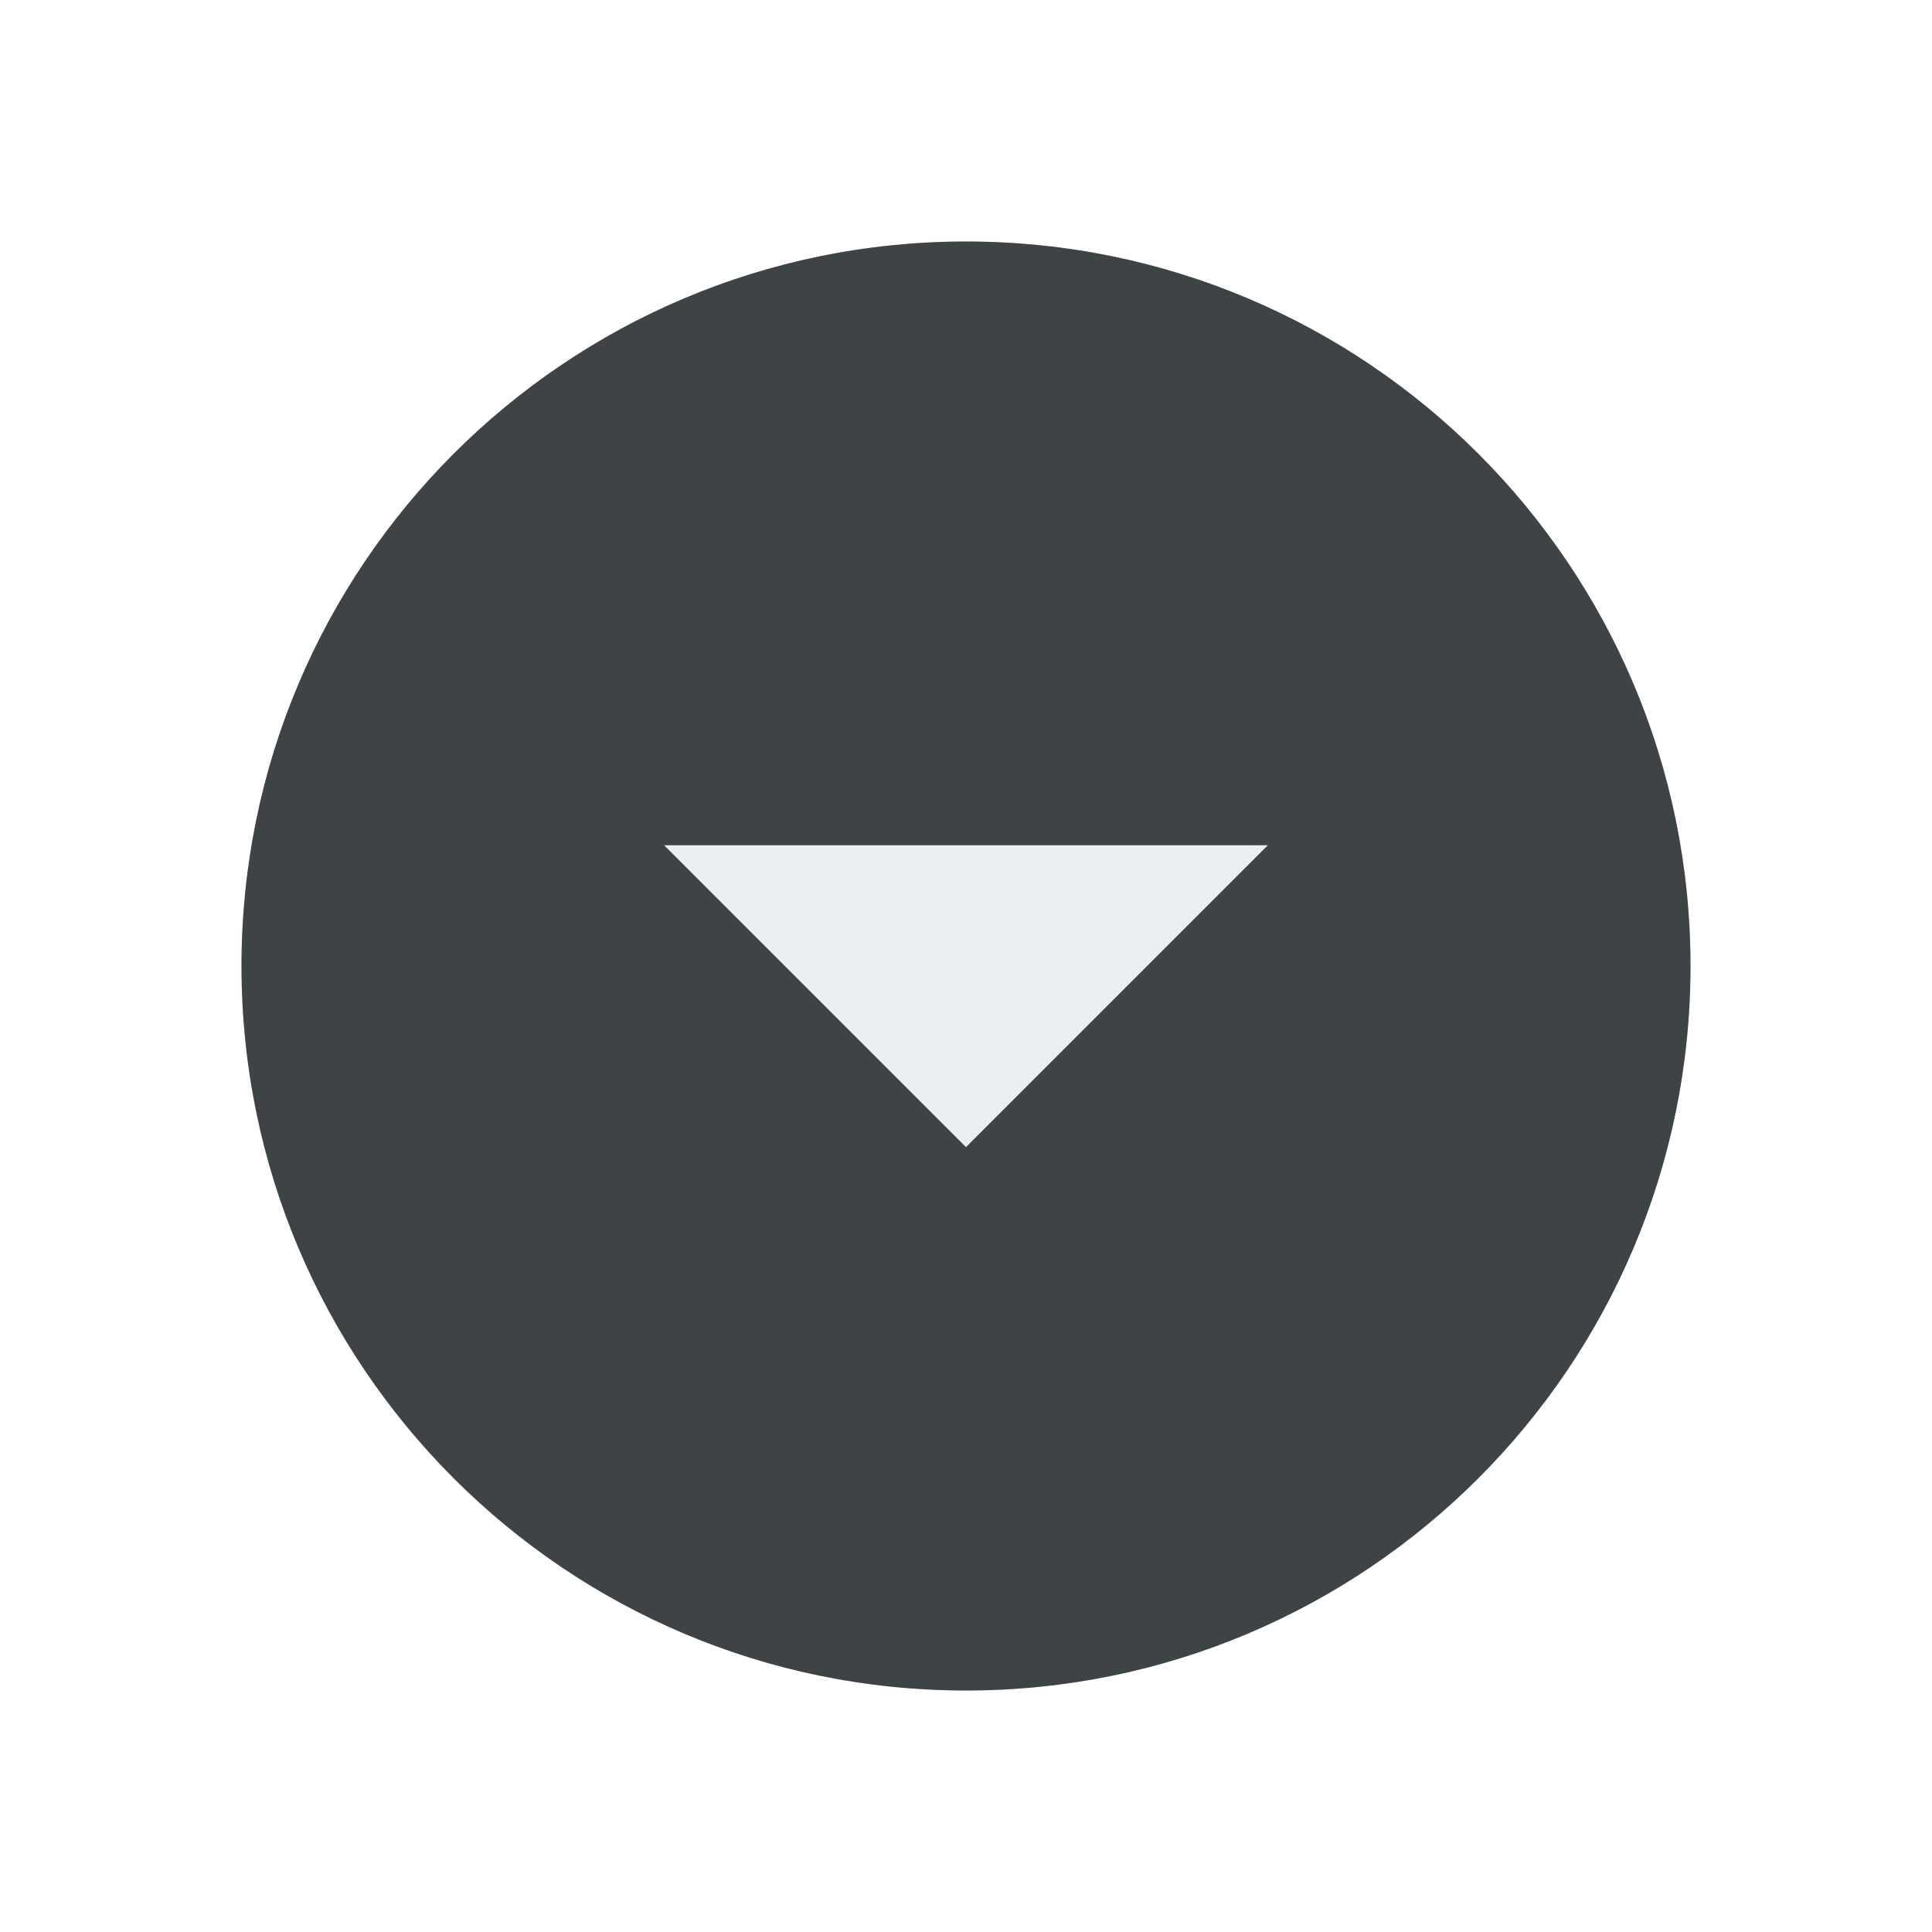
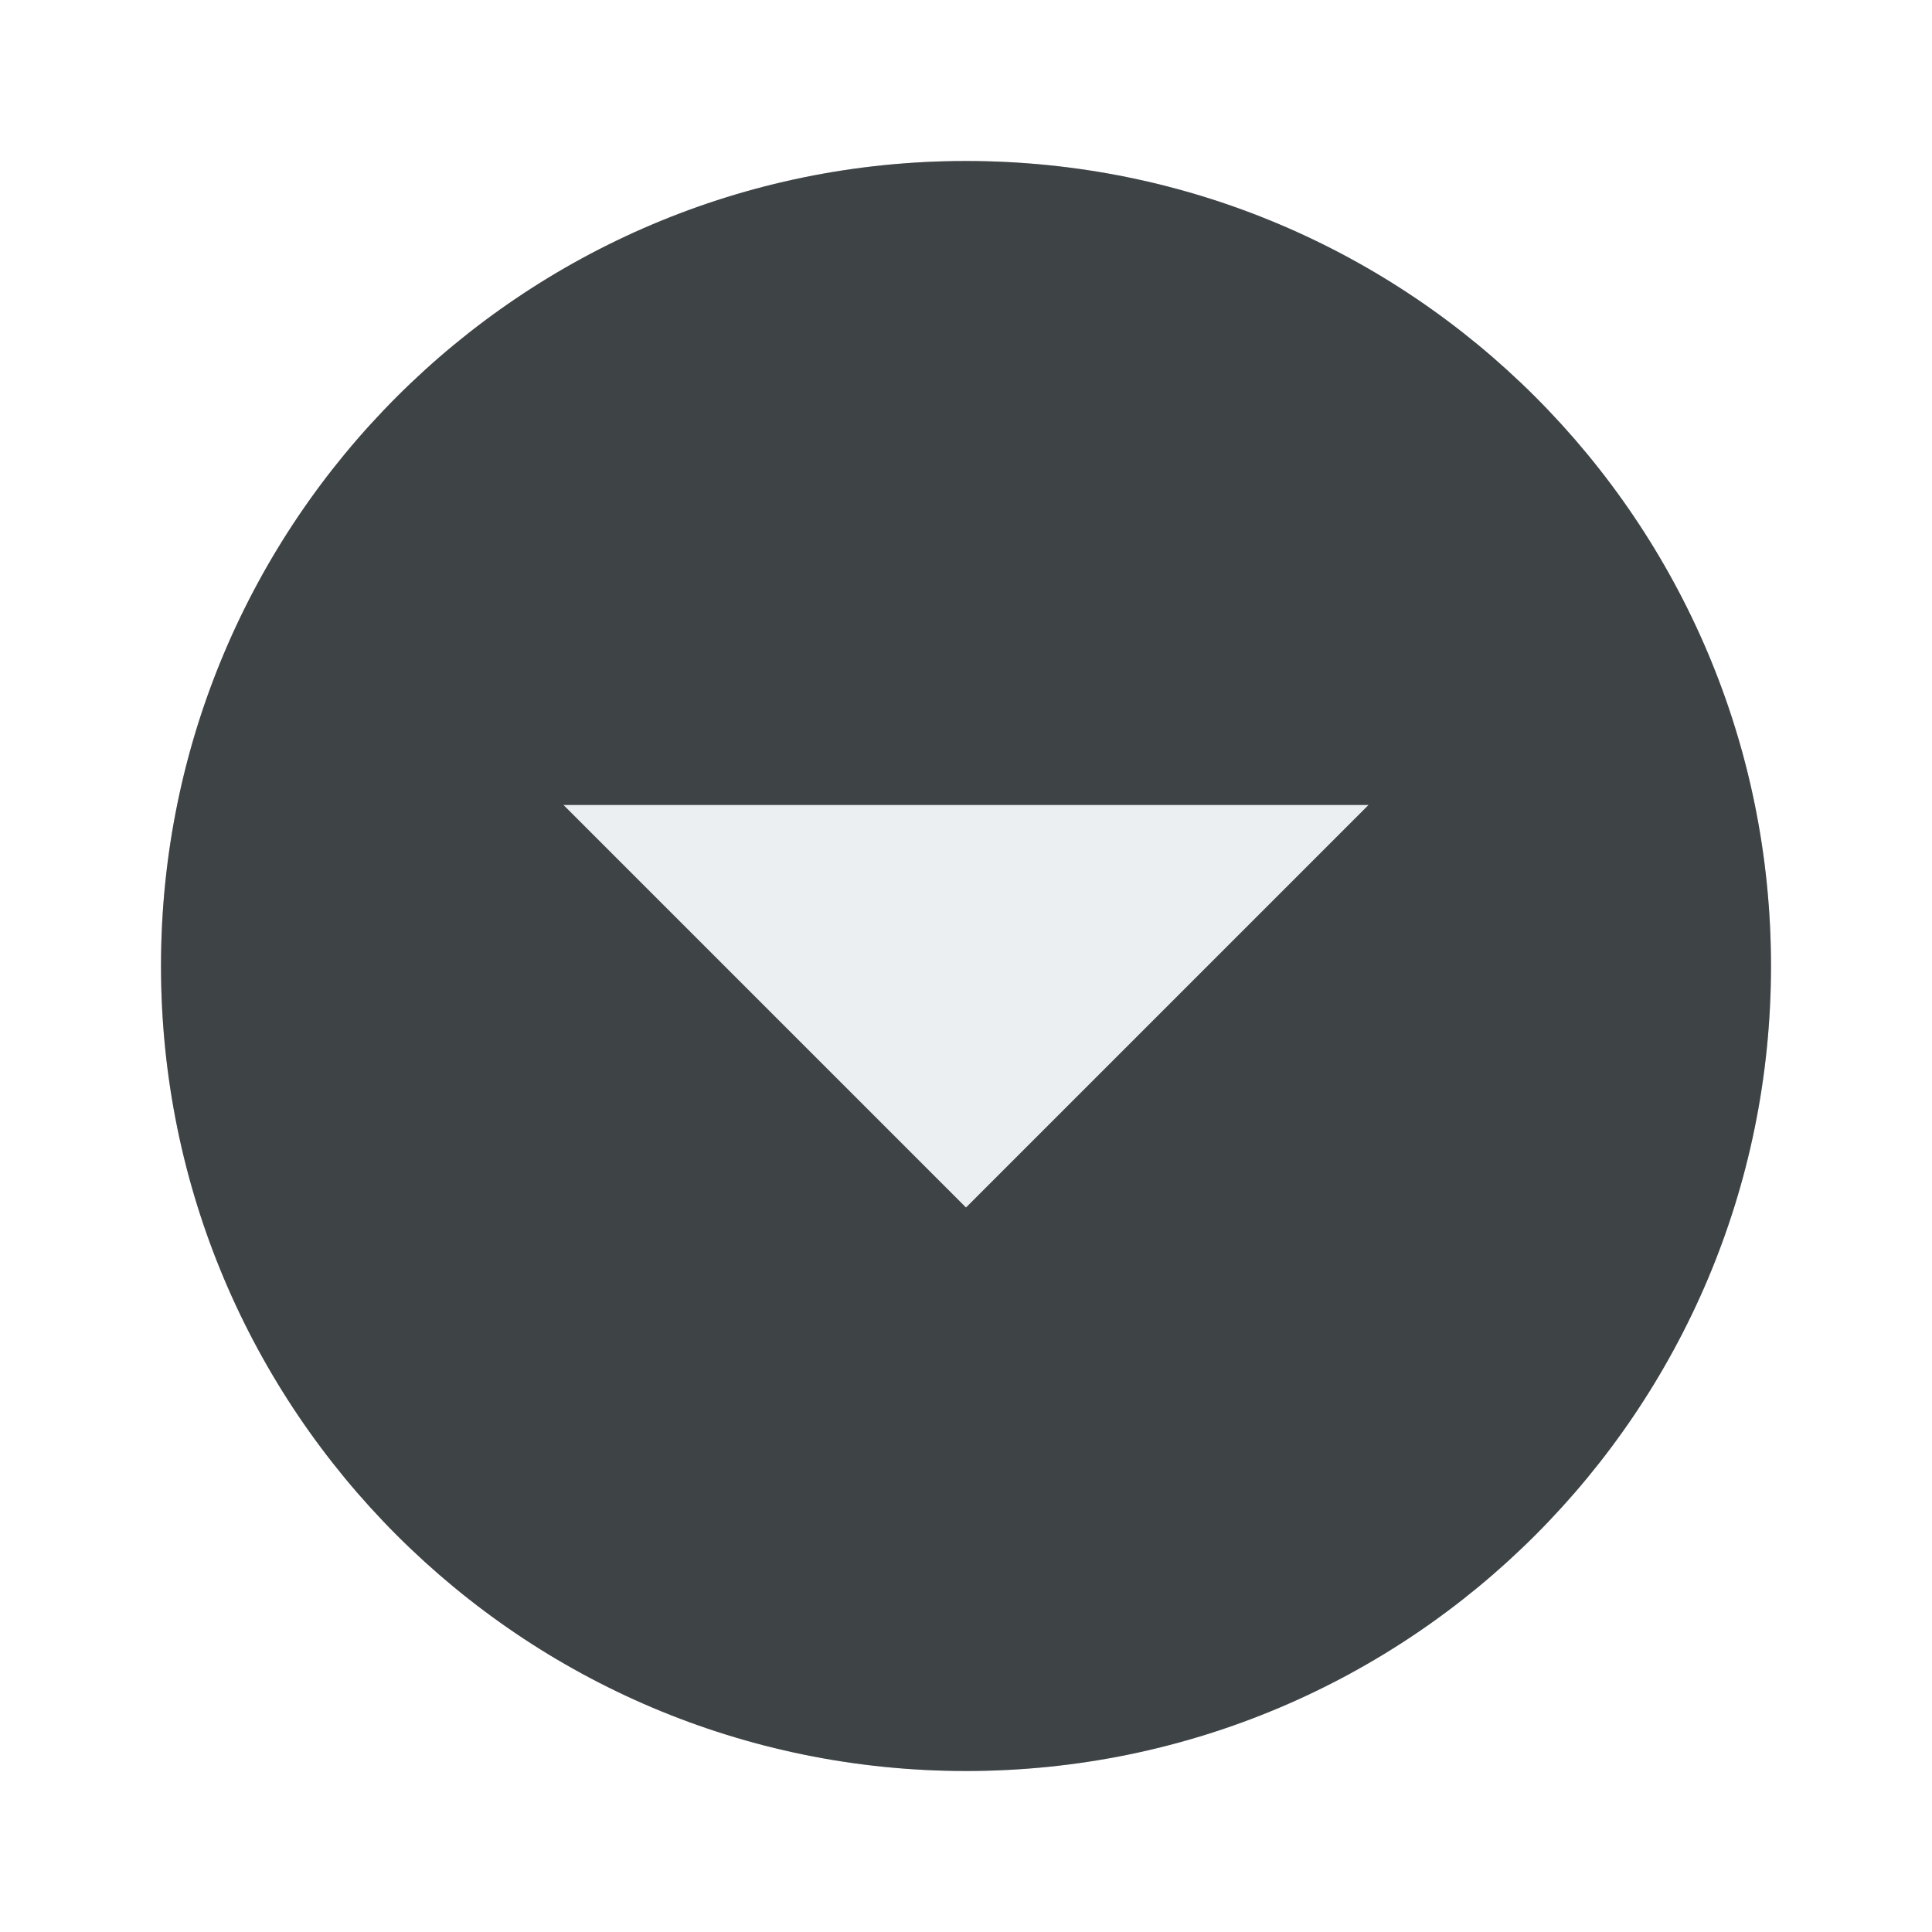
- <svg xmlns="http://www.w3.org/2000/svg" width="32" height="32" viewBox="0 0 32 32" id="svg4747" version="1.1">
+ <svg xmlns="http://www.w3.org/2000/svg" width="24" height="24" viewBox="0 0 24 24" id="svg4747" version="1.1">
  <defs id="defs4749" />
-   <g id="layer1" transform="translate(0,-1020.362)">
-     <circle style="opacity:1;fill:#13191c;fill-opacity:1;fill-rule:evenodd;stroke:none;stroke-width:2;stroke-linecap:butt;stroke-linejoin:round;stroke-miterlimit:4;stroke-dasharray:none;stroke-dashoffset:478.437;stroke-opacity:1" id="path4134" cx="16" cy="-1036.362" r="12" transform="scale(1,-1)" />
-     <circle style="opacity:1;fill:#eceff1;fill-opacity:0.2;fill-rule:evenodd;stroke:none;stroke-width:9.605;stroke-linecap:butt;stroke-linejoin:round;stroke-miterlimit:4;stroke-dasharray:none;stroke-dashoffset:478.437;stroke-opacity:0.75" id="path5326" cx="16" cy="1036.362" r="12" />
-     <path style="fill:#eceff1;fill-opacity:1;fill-rule:evenodd;stroke:none;stroke-width:1px;stroke-linecap:butt;stroke-linejoin:miter;stroke-opacity:1" d="m 11,1034.362 10,0 -5,5 z" id="path4347" />
+   <g id="layer1" transform="translate(0,-1028.362)">
+     <circle style="opacity:1;fill:#13191c;fill-opacity:1;fill-rule:evenodd;stroke:none;stroke-width:2;stroke-linecap:butt;stroke-linejoin:round;stroke-miterlimit:4;stroke-dasharray:none;stroke-dashoffset:478.437;stroke-opacity:1" id="path4134" cx="12" cy="-1040.362" transform="scale(1,-1)" r="10" />
+     <circle style="opacity:1;fill:#eceff1;fill-opacity:0.2;fill-rule:evenodd;stroke:none;stroke-width:9.605;stroke-linecap:butt;stroke-linejoin:round;stroke-miterlimit:4;stroke-dasharray:none;stroke-dashoffset:478.437;stroke-opacity:0.75" id="path5326" cx="12" cy="1040.362" r="10" />
+     <path style="fill:#eceff1;fill-opacity:1;fill-rule:evenodd;stroke:none;stroke-width:1px;stroke-linecap:butt;stroke-linejoin:miter;stroke-opacity:1" d="m 7,1038.362 10,0 -5,5 z" id="path4347" />
  </g>
</svg>
